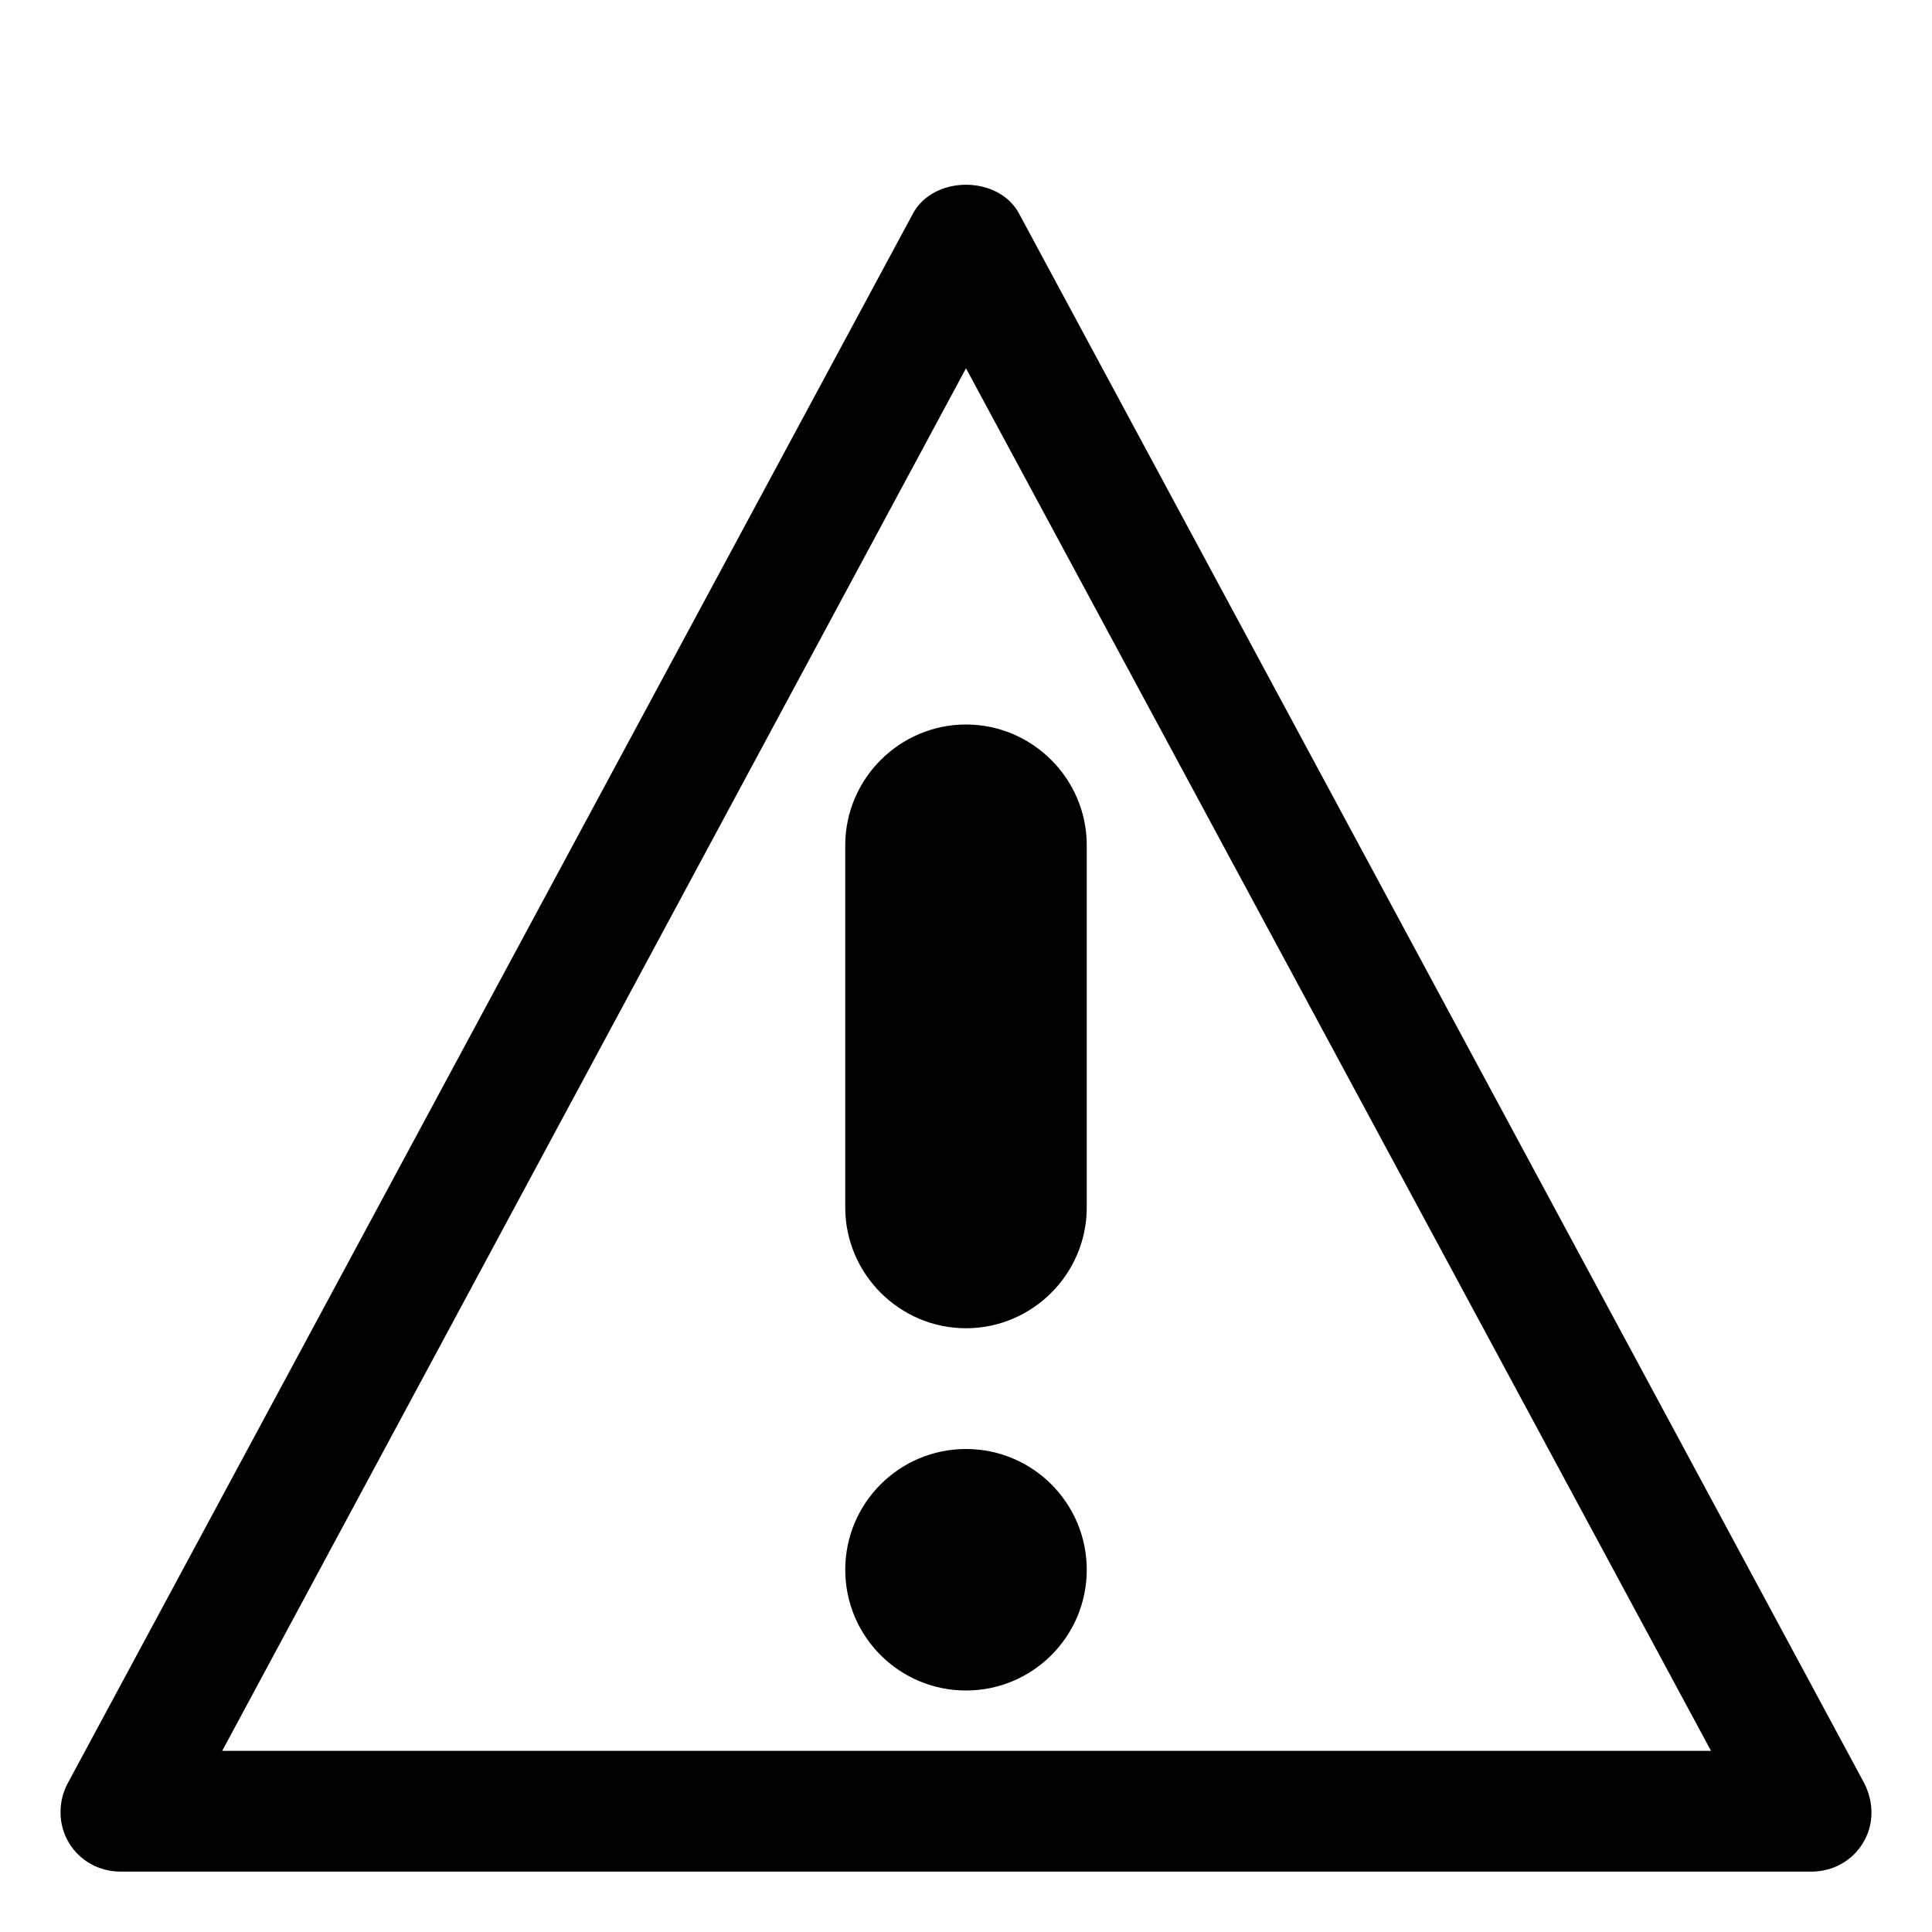
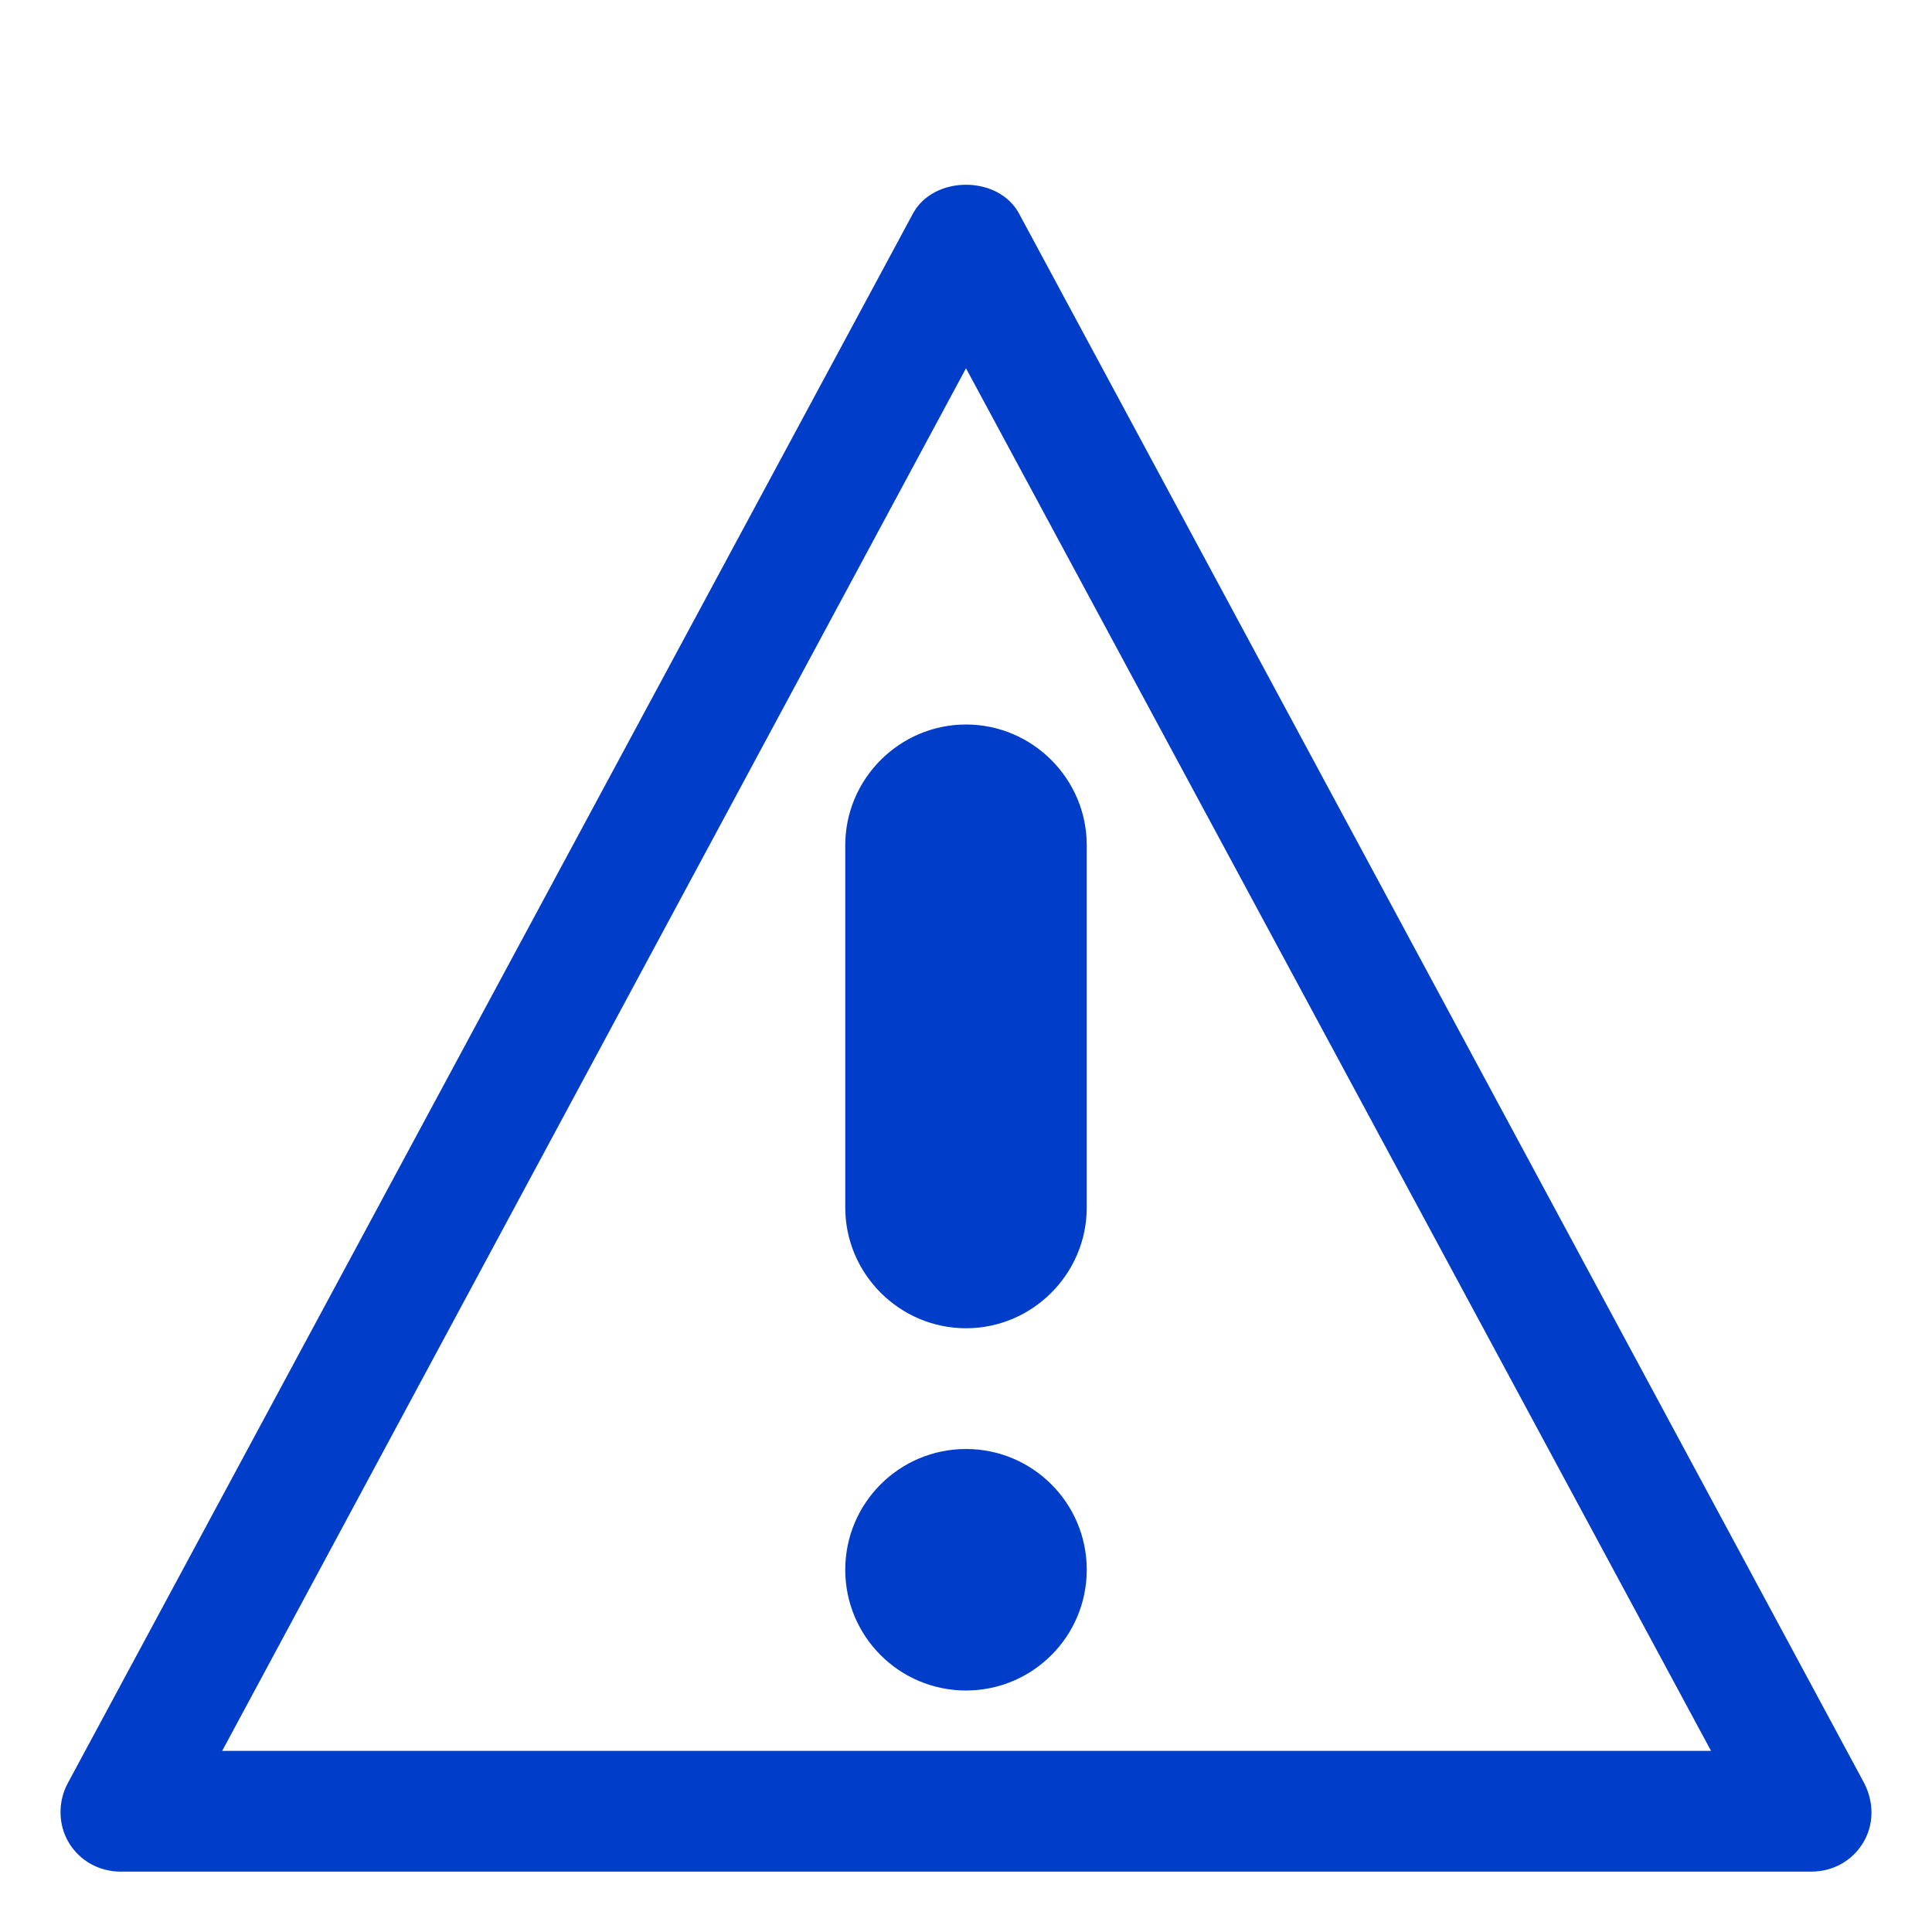
<svg xmlns="http://www.w3.org/2000/svg" version="1.0" id="Layer_1" x="0px" y="0px" viewBox="0 0 16 16" enable-background="new 0 0 16 16" xml:space="preserve">
  <g>
    <g>
-       <path fill="##003ec9" d="M8,11c-0.55,0-1-0.45-1-1V7c0-0.55,0.45-1,1-1s1,0.45,1,1v3C9,10.55,8.55,11,8,11z" />
+       <path fill="#003ec9" d="M8,11c-0.55,0-1-0.45-1-1V7c0-0.55,0.45-1,1-1s1,0.45,1,1v3C9,10.55,8.55,11,8,11z" />
    </g>
    <g>
-       <circle fill="##003ec9" cx="8" cy="13" r="1" />
+       <circle fill="#003ec9" cx="8" cy="13" r="1" />
    </g>
    <g>
-       <path fill="##003ec9" d="M15,15.5H1c-0.18,0-0.34-0.09-0.43-0.24c-0.09-0.15-0.09-0.34-0.01-0.49l7-13c0.17-0.32,0.71-0.32,0.88,0    l7,13c0.08,0.16,0.08,0.34-0.01,0.49C15.34,15.41,15.18,15.5,15,15.5z M1.84,14.5h12.33L8,3.05L1.84,14.5z" />
+       <path fill="#003ec9" d="M15,15.5H1c-0.18,0-0.34-0.09-0.43-0.24c-0.09-0.15-0.09-0.34-0.01-0.49l7-13c0.17-0.32,0.71-0.32,0.88,0    l7,13c0.08,0.16,0.08,0.34-0.01,0.49C15.34,15.41,15.18,15.5,15,15.5z M1.84,14.5h12.33L8,3.05L1.84,14.5z" />
    </g>
  </g>
</svg>
